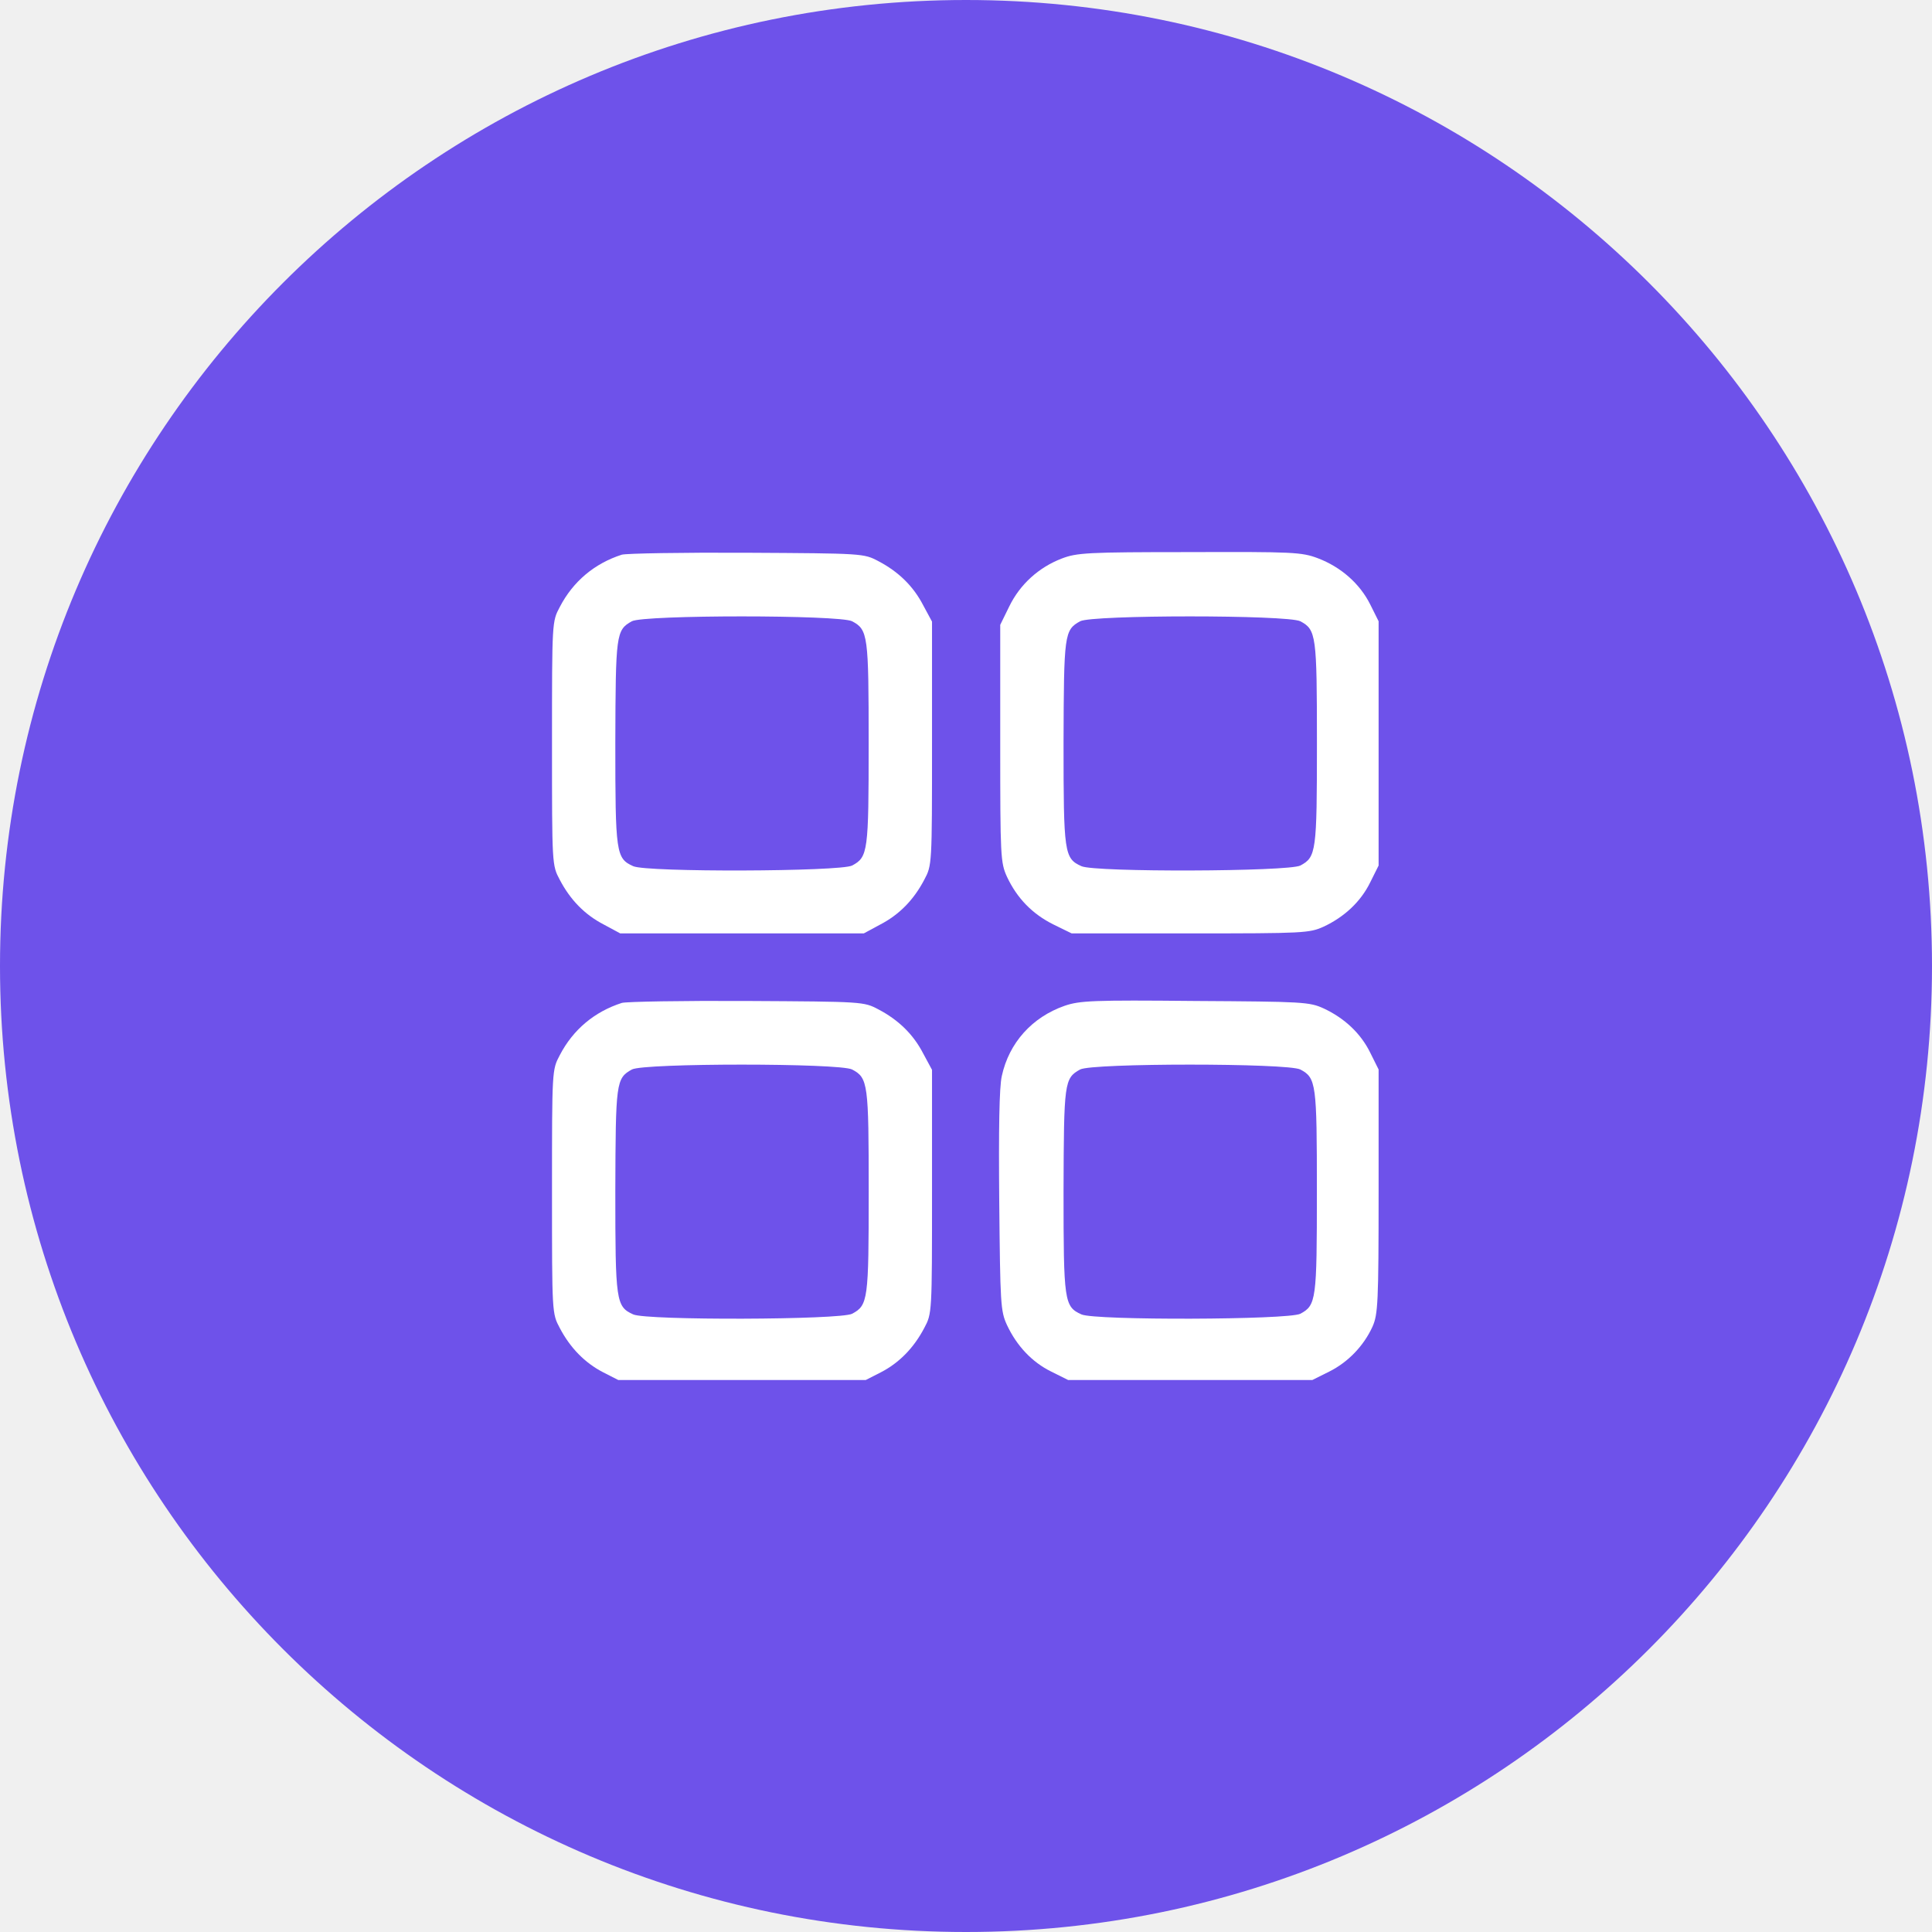
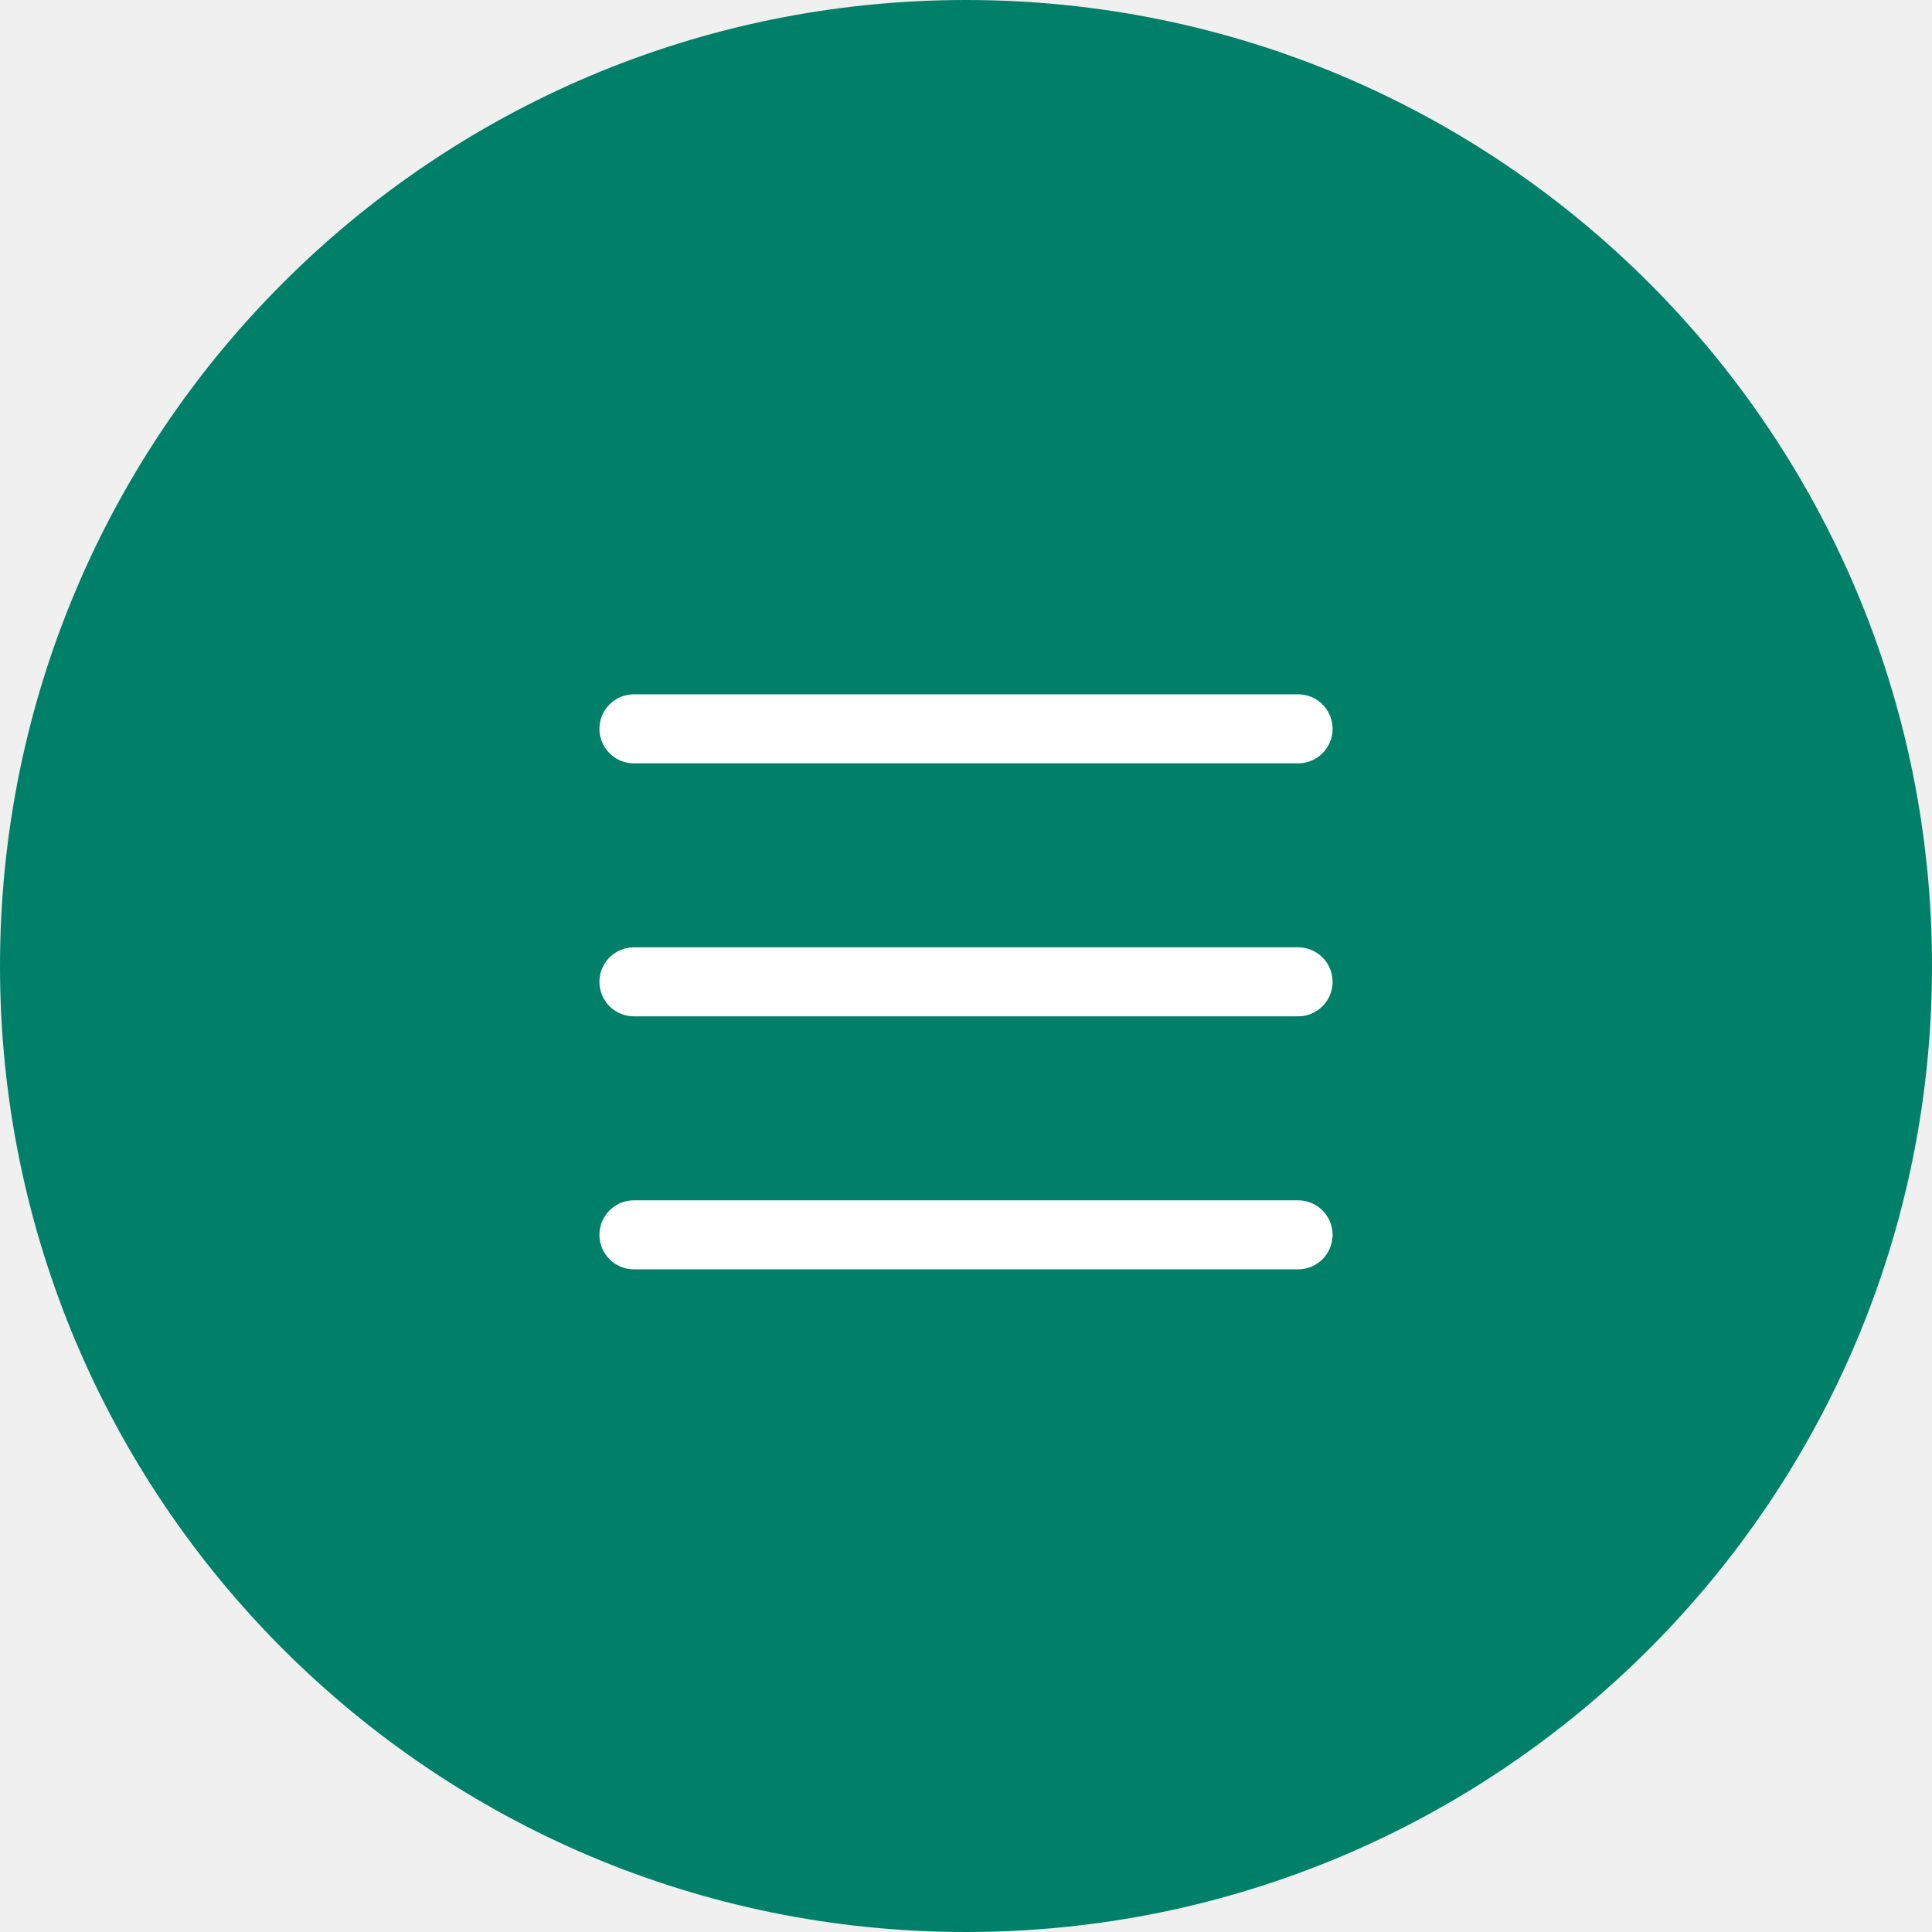
- <svg xmlns="http://www.w3.org/2000/svg" width="39" height="39" viewBox="0 0 39 39" fill="none">
-   <circle cx="19.5" cy="19.5" r="19.5" fill="#6E52EA" />
-   <path d="M12.552 11.197C12.002 11.374 11.569 11.735 11.3 12.253C11.143 12.548 11.143 12.548 11.143 15.007C11.143 17.465 11.143 17.465 11.3 17.76C11.51 18.16 11.798 18.462 12.192 18.665L12.52 18.842H14.978H17.437L17.765 18.665C18.158 18.462 18.447 18.16 18.657 17.76C18.814 17.465 18.814 17.465 18.814 15.007V12.548L18.637 12.22C18.434 11.827 18.132 11.538 17.732 11.328C17.437 11.171 17.417 11.171 15.077 11.158C13.778 11.151 12.644 11.171 12.552 11.197ZM17.201 12.541C17.522 12.712 17.535 12.823 17.535 15.007C17.535 17.19 17.522 17.302 17.201 17.472C16.958 17.596 13.051 17.61 12.782 17.485C12.434 17.328 12.421 17.223 12.421 14.993C12.428 12.804 12.434 12.718 12.755 12.541C12.992 12.41 16.945 12.41 17.201 12.541Z" fill="white" />
-   <path d="M21.43 11.276C20.971 11.453 20.591 11.794 20.374 12.24L20.191 12.613V15.007C20.191 17.302 20.197 17.413 20.328 17.701C20.532 18.134 20.84 18.449 21.259 18.659L21.633 18.842H24.026C26.321 18.842 26.433 18.836 26.721 18.705C27.141 18.508 27.469 18.2 27.659 17.813L27.829 17.472V15.007V12.541L27.659 12.2C27.449 11.781 27.069 11.446 26.603 11.269C26.275 11.145 26.098 11.138 24.007 11.145C21.941 11.145 21.738 11.158 21.43 11.276ZM26.249 12.541C26.57 12.712 26.584 12.823 26.584 15.007C26.584 17.19 26.57 17.302 26.249 17.472C26.007 17.596 22.099 17.61 21.83 17.485C21.483 17.328 21.469 17.223 21.469 14.993C21.476 12.804 21.483 12.718 21.804 12.541C22.04 12.41 25.994 12.41 26.249 12.541Z" fill="white" />
-   <path d="M12.553 20.245C12.002 20.422 11.569 20.782 11.3 21.3C11.143 21.596 11.143 21.596 11.143 24.054C11.143 26.513 11.143 26.513 11.3 26.808C11.51 27.208 11.805 27.51 12.172 27.7L12.48 27.857H14.979H17.477L17.785 27.7C18.152 27.51 18.447 27.208 18.657 26.808C18.814 26.513 18.814 26.513 18.814 24.054V21.596L18.637 21.268C18.434 20.874 18.132 20.586 17.732 20.376C17.437 20.219 17.418 20.219 15.077 20.206C13.779 20.199 12.644 20.219 12.553 20.245ZM17.201 21.589C17.523 21.759 17.536 21.871 17.536 24.054C17.536 26.238 17.523 26.349 17.201 26.52C16.959 26.644 13.051 26.657 12.782 26.533C12.434 26.375 12.421 26.27 12.421 24.041C12.428 21.851 12.434 21.766 12.756 21.589C12.992 21.458 16.945 21.458 17.201 21.589Z" fill="white" />
-   <path d="M21.489 20.304C20.833 20.534 20.368 21.052 20.223 21.72C20.171 21.943 20.158 22.796 20.171 24.251C20.191 26.323 20.197 26.467 20.328 26.749C20.525 27.169 20.833 27.497 21.22 27.687L21.561 27.857H24.026H26.492L26.833 27.687C27.213 27.497 27.528 27.169 27.705 26.782C27.816 26.533 27.829 26.303 27.829 24.048V21.589L27.659 21.248C27.469 20.861 27.141 20.553 26.721 20.357C26.433 20.225 26.302 20.219 24.125 20.206C22.053 20.186 21.797 20.199 21.489 20.304ZM26.249 21.589C26.57 21.76 26.583 21.871 26.583 24.055C26.583 26.238 26.57 26.349 26.249 26.52C26.006 26.644 22.099 26.657 21.83 26.533C21.482 26.376 21.469 26.271 21.469 24.041C21.476 21.852 21.482 21.766 21.804 21.589C22.04 21.458 25.993 21.458 26.249 21.589Z" fill="white" />
+ <svg xmlns="http://www.w3.org/2000/svg" width="42" height="42" viewBox="0 0 42 42" fill="none">
+   <circle cx="21" cy="21" r="21" fill="#008069" />
+   <path d="M13.781 26.844H28.219M13.781 21.344H28.219M13.781 15.844H28.219" stroke="white" stroke-width="1.5" stroke-linecap="round" stroke-linejoin="round" />
</svg>
